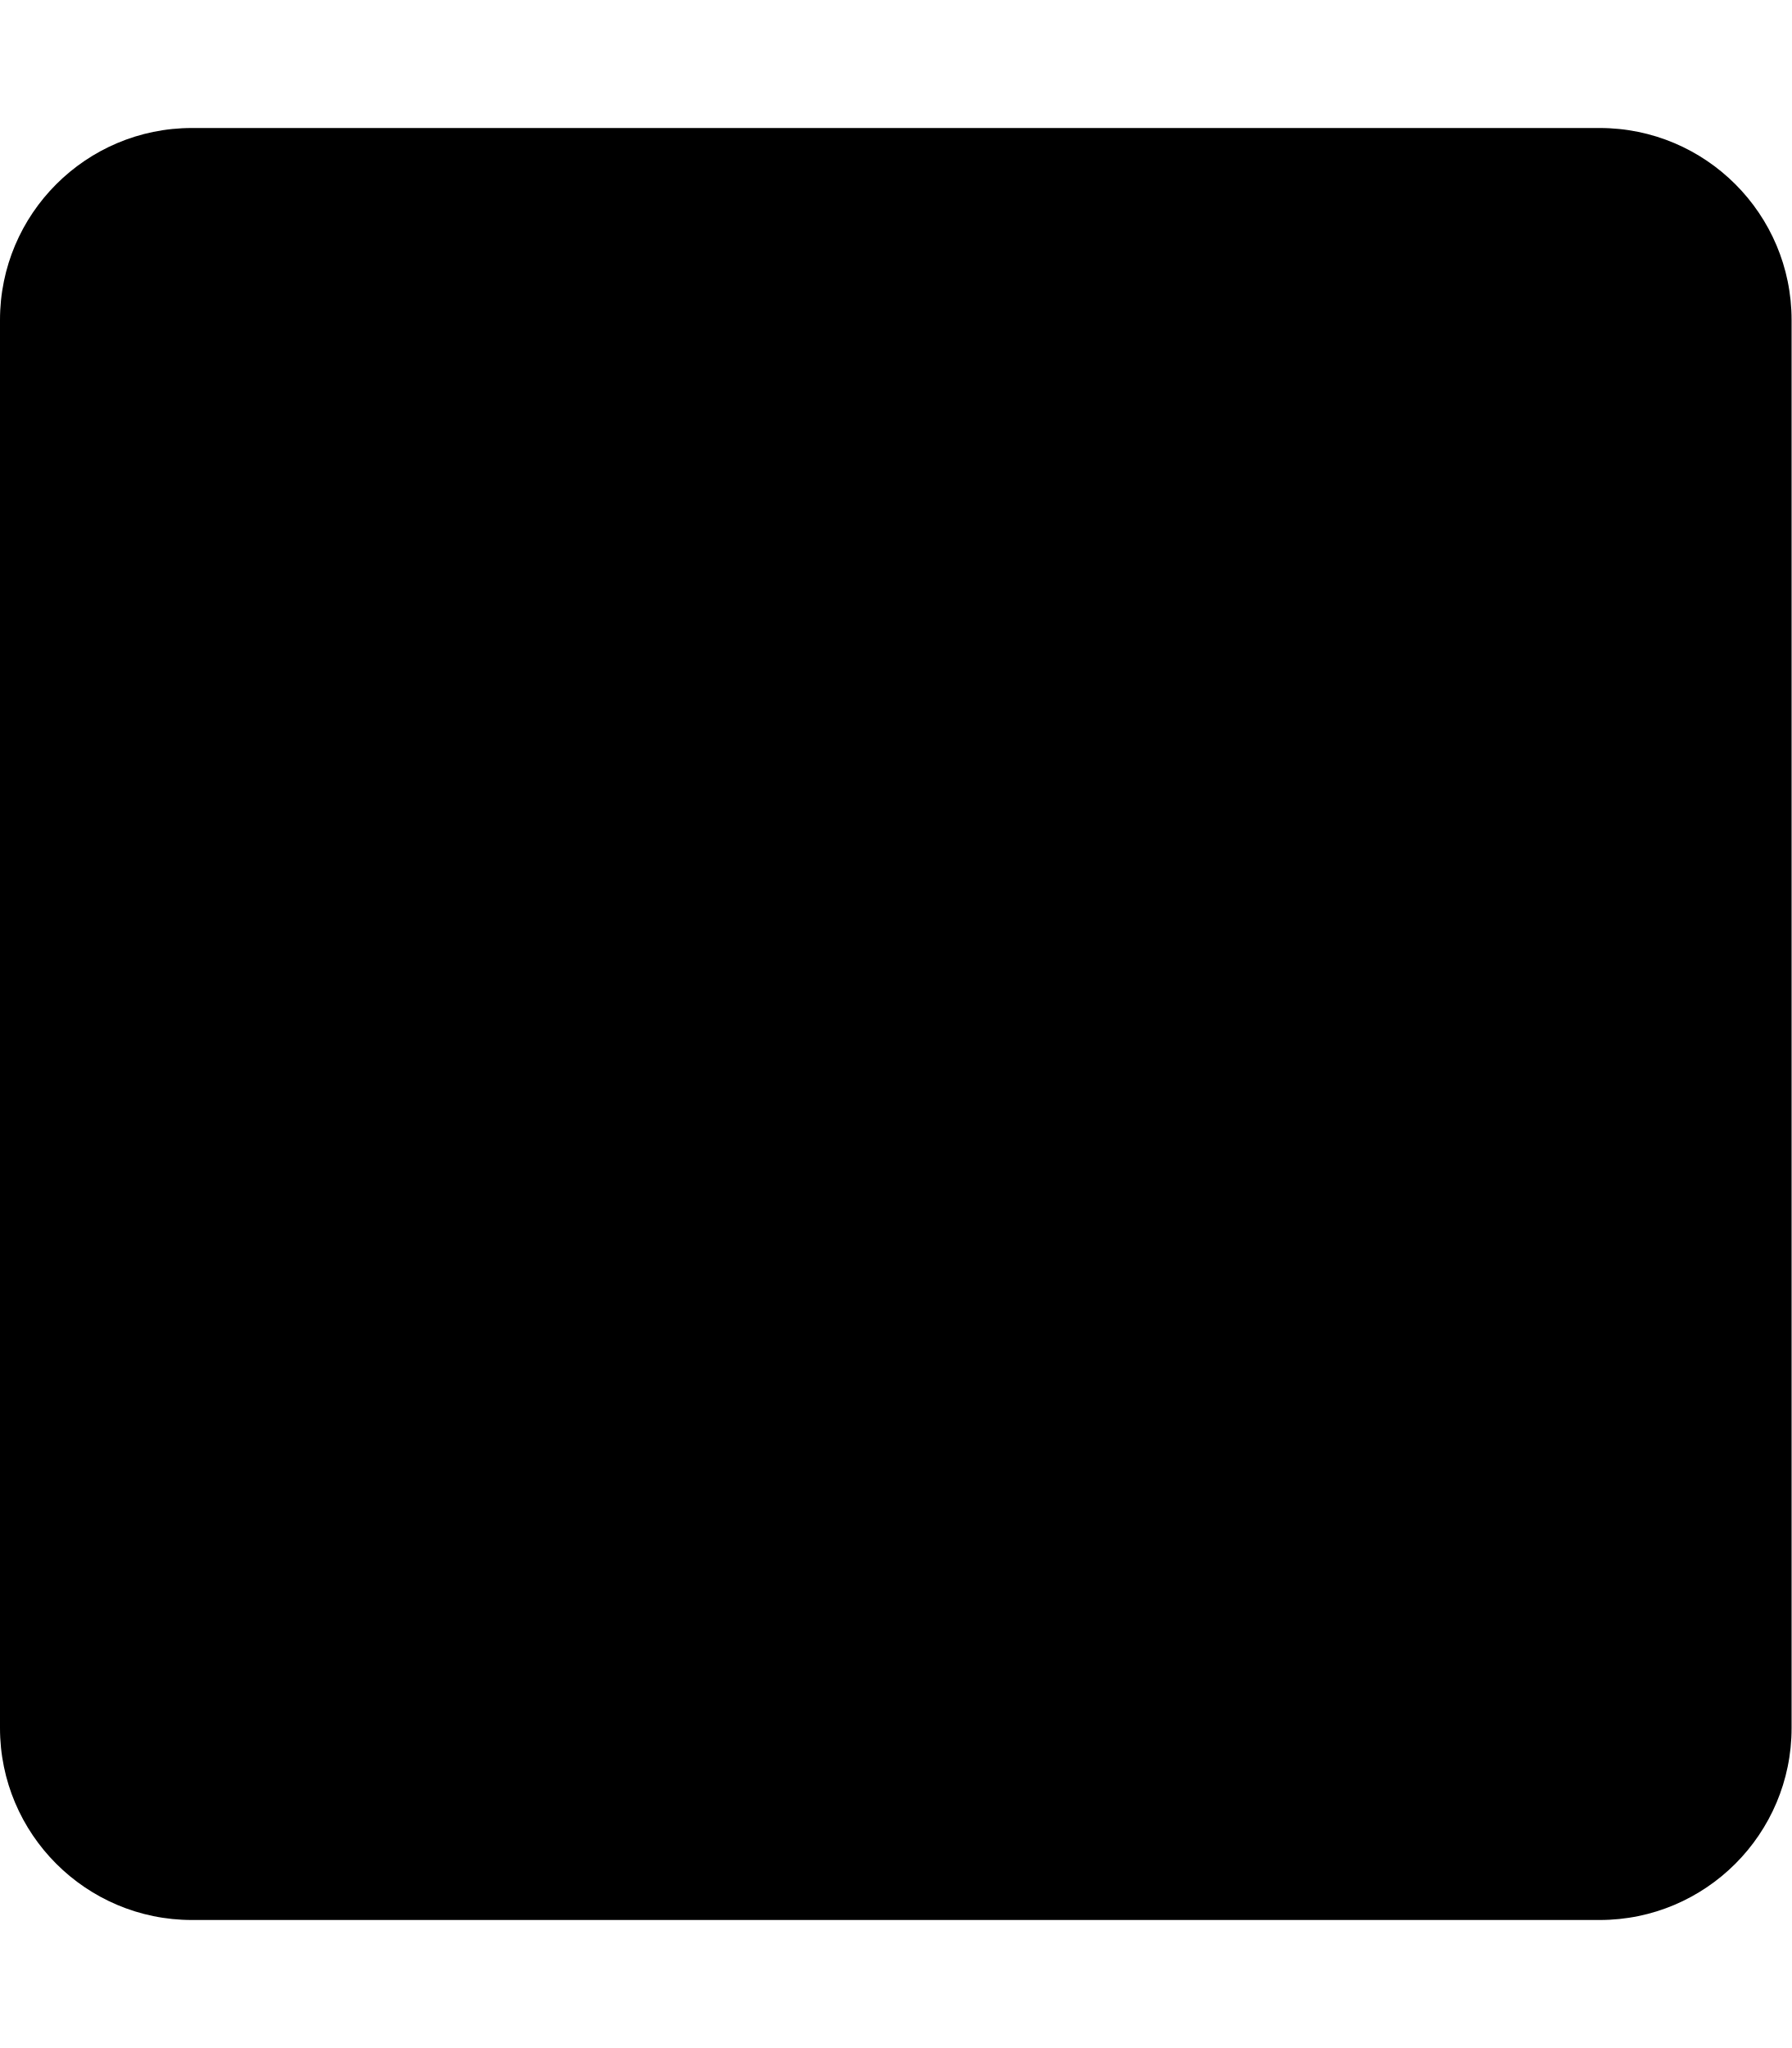
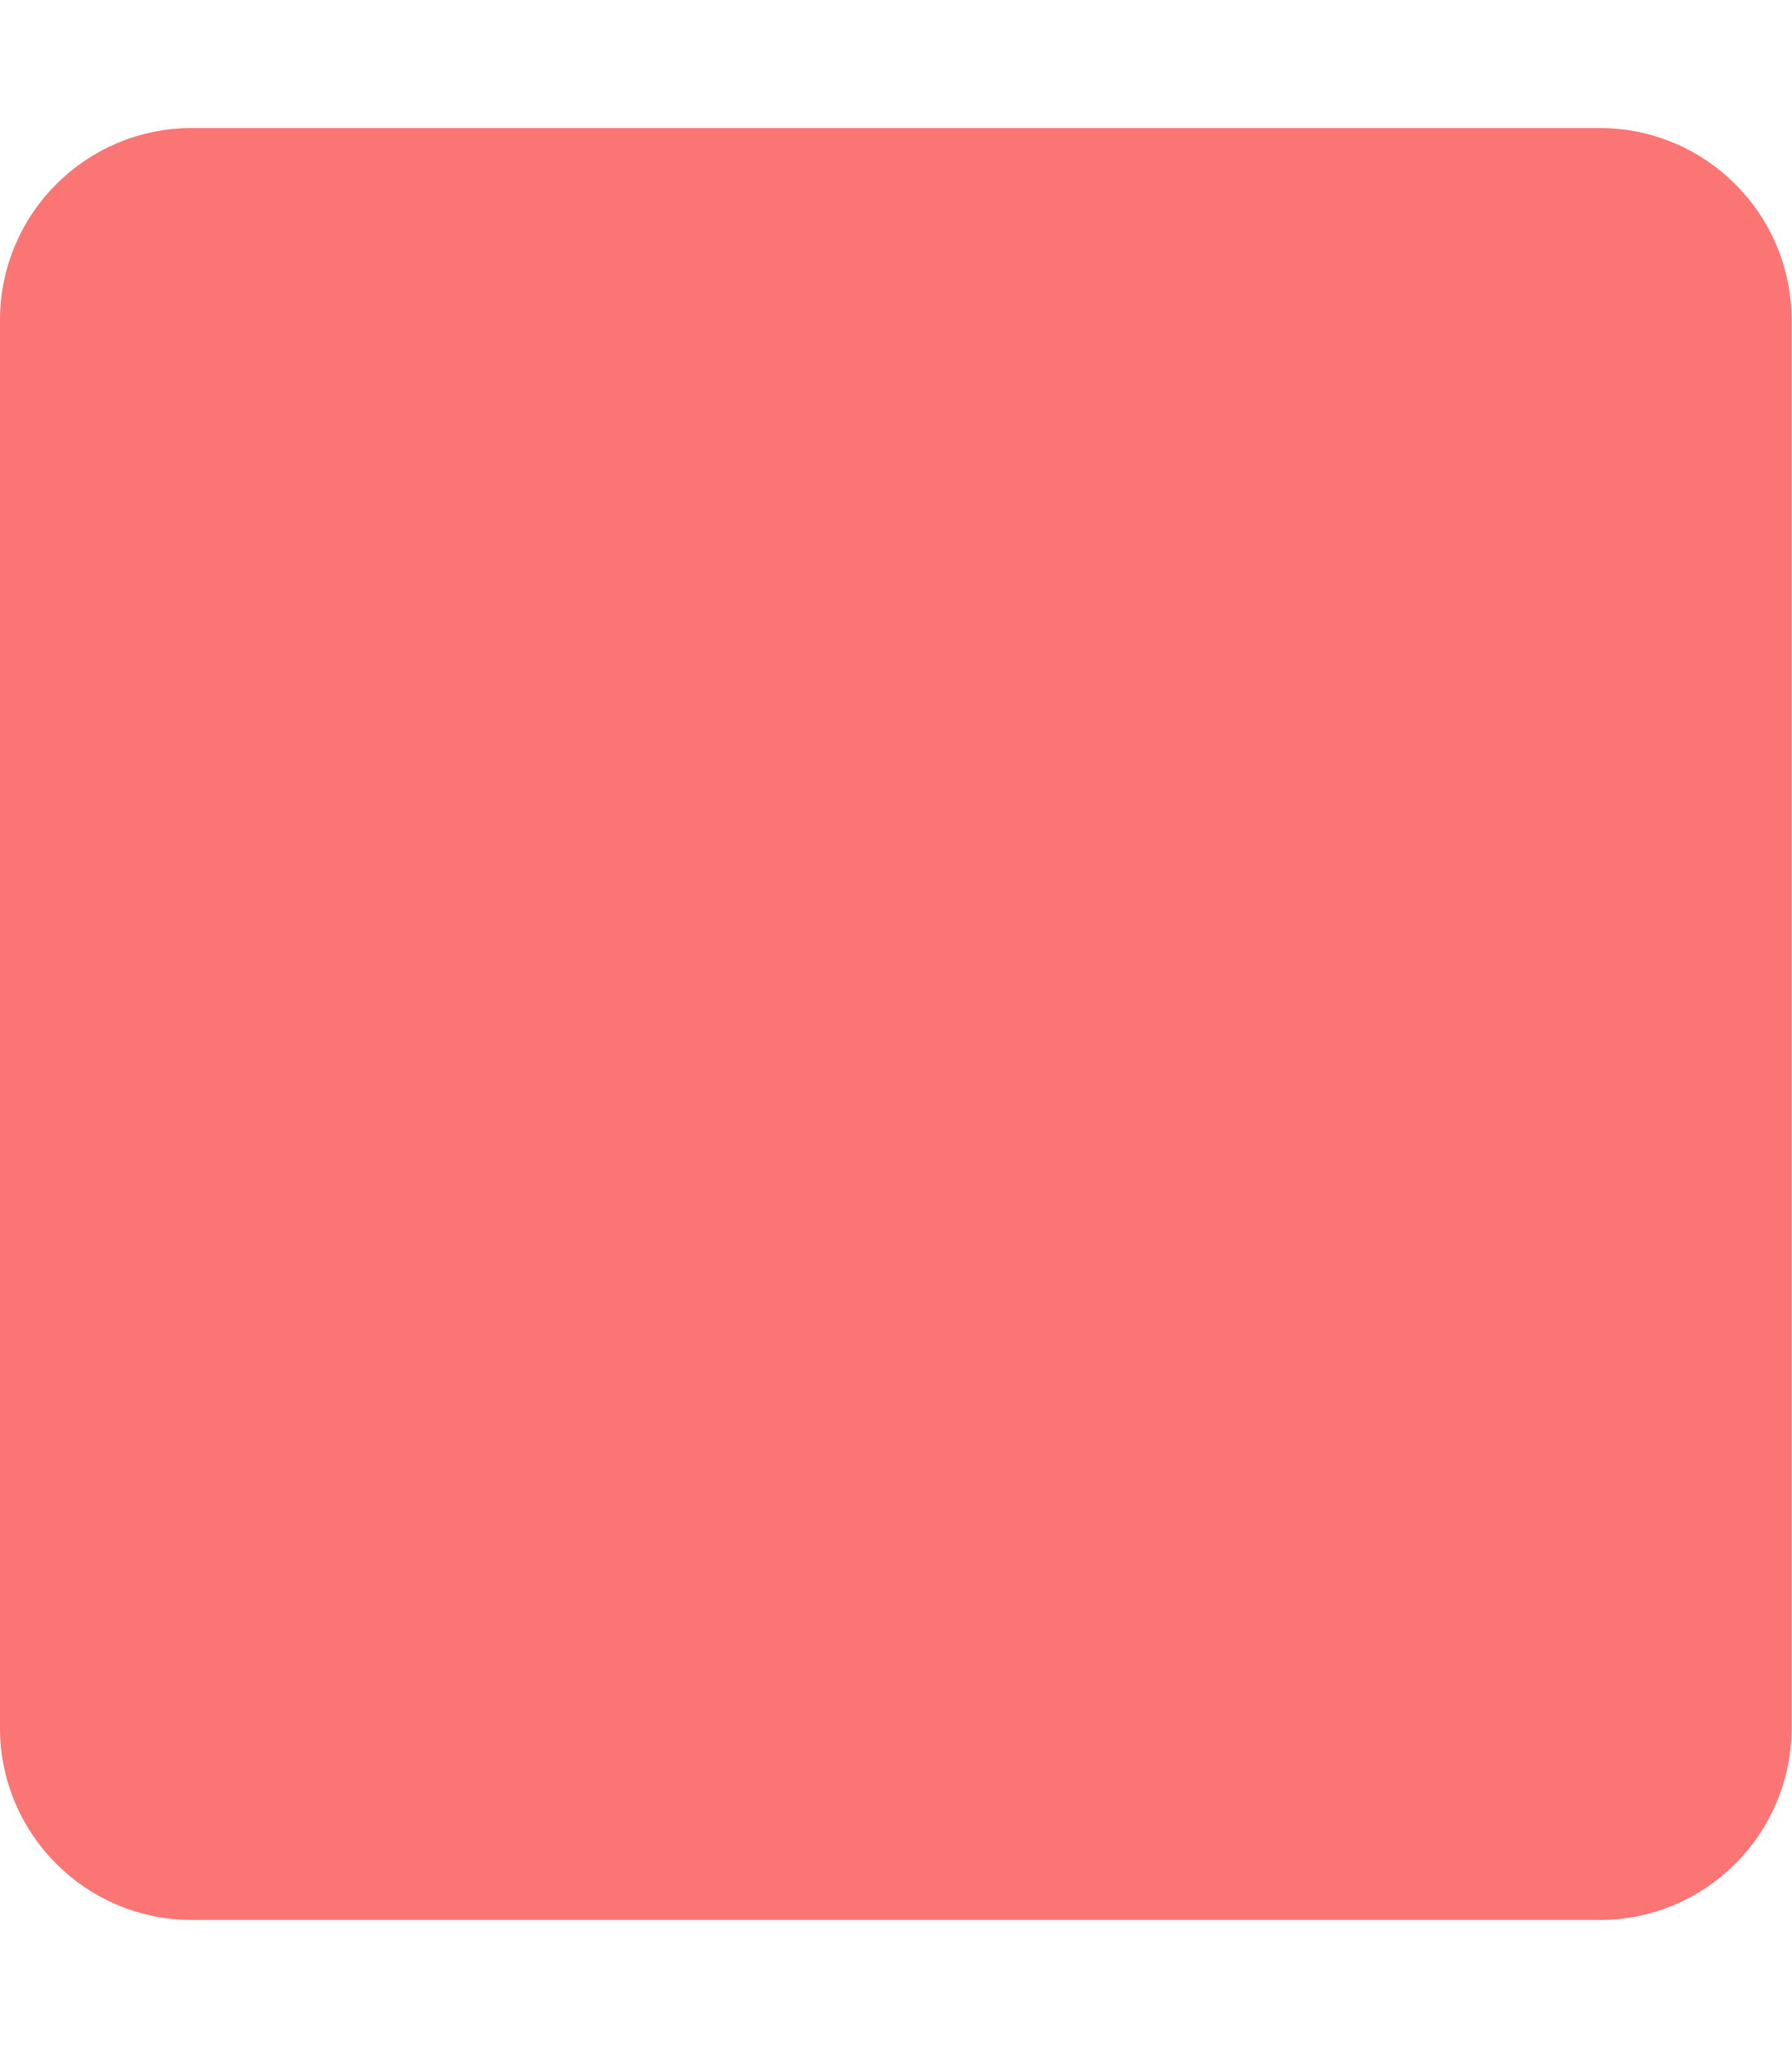
<svg xmlns="http://www.w3.org/2000/svg" aria-hidden="true" focusable="false" data-prefix="fas" data-icon="stop" class="svg-inline--fa fa-stop fa-w-14" role="img" viewBox="0 0 448 512">
-   <path fill="currentColor" d="M400 32H48C21.5 32 0 53.5 0 80v352c0 26.5 21.5 48 48 48h352c26.5 0 48-21.5 48-48V80c0-26.5-21.5-48-48-48z" />
+   <path fill="#FB7575" d="M400 32H48C21.5 32 0 53.5 0 80v352c0 26.5 21.5 48 48 48h352c26.5 0 48-21.5 48-48V80c0-26.5-21.5-48-48-48z" />
</svg>
